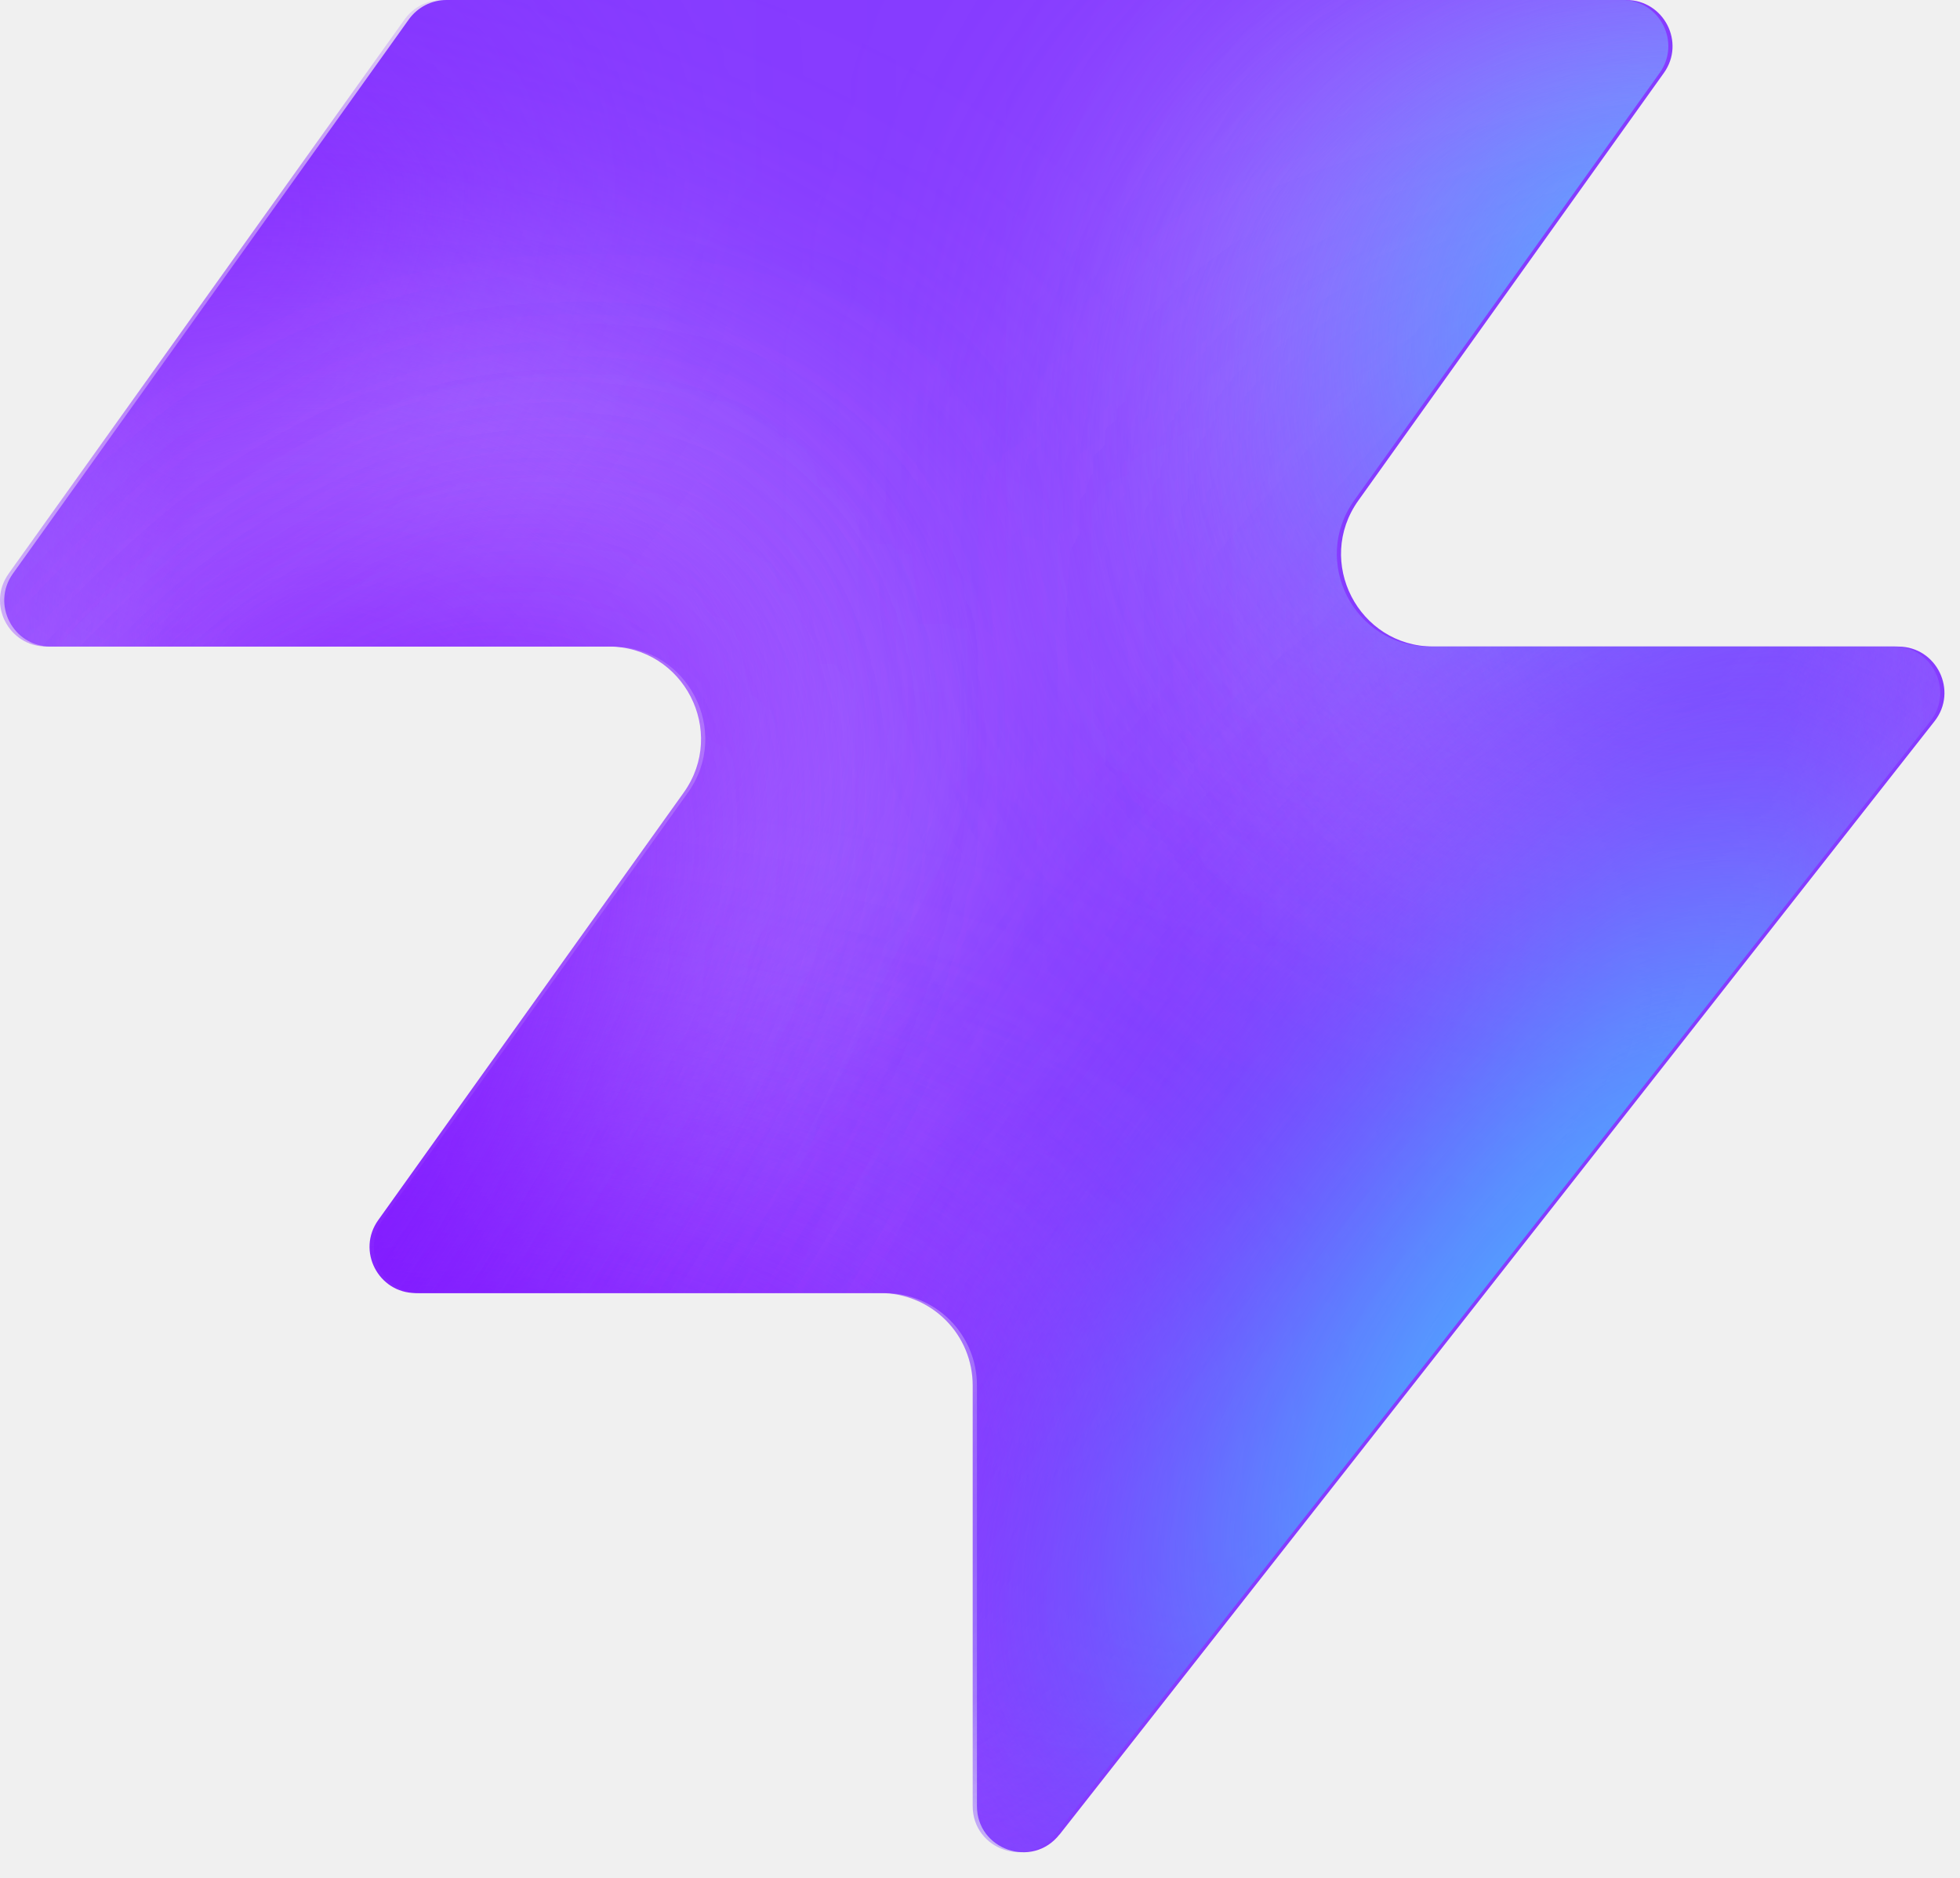
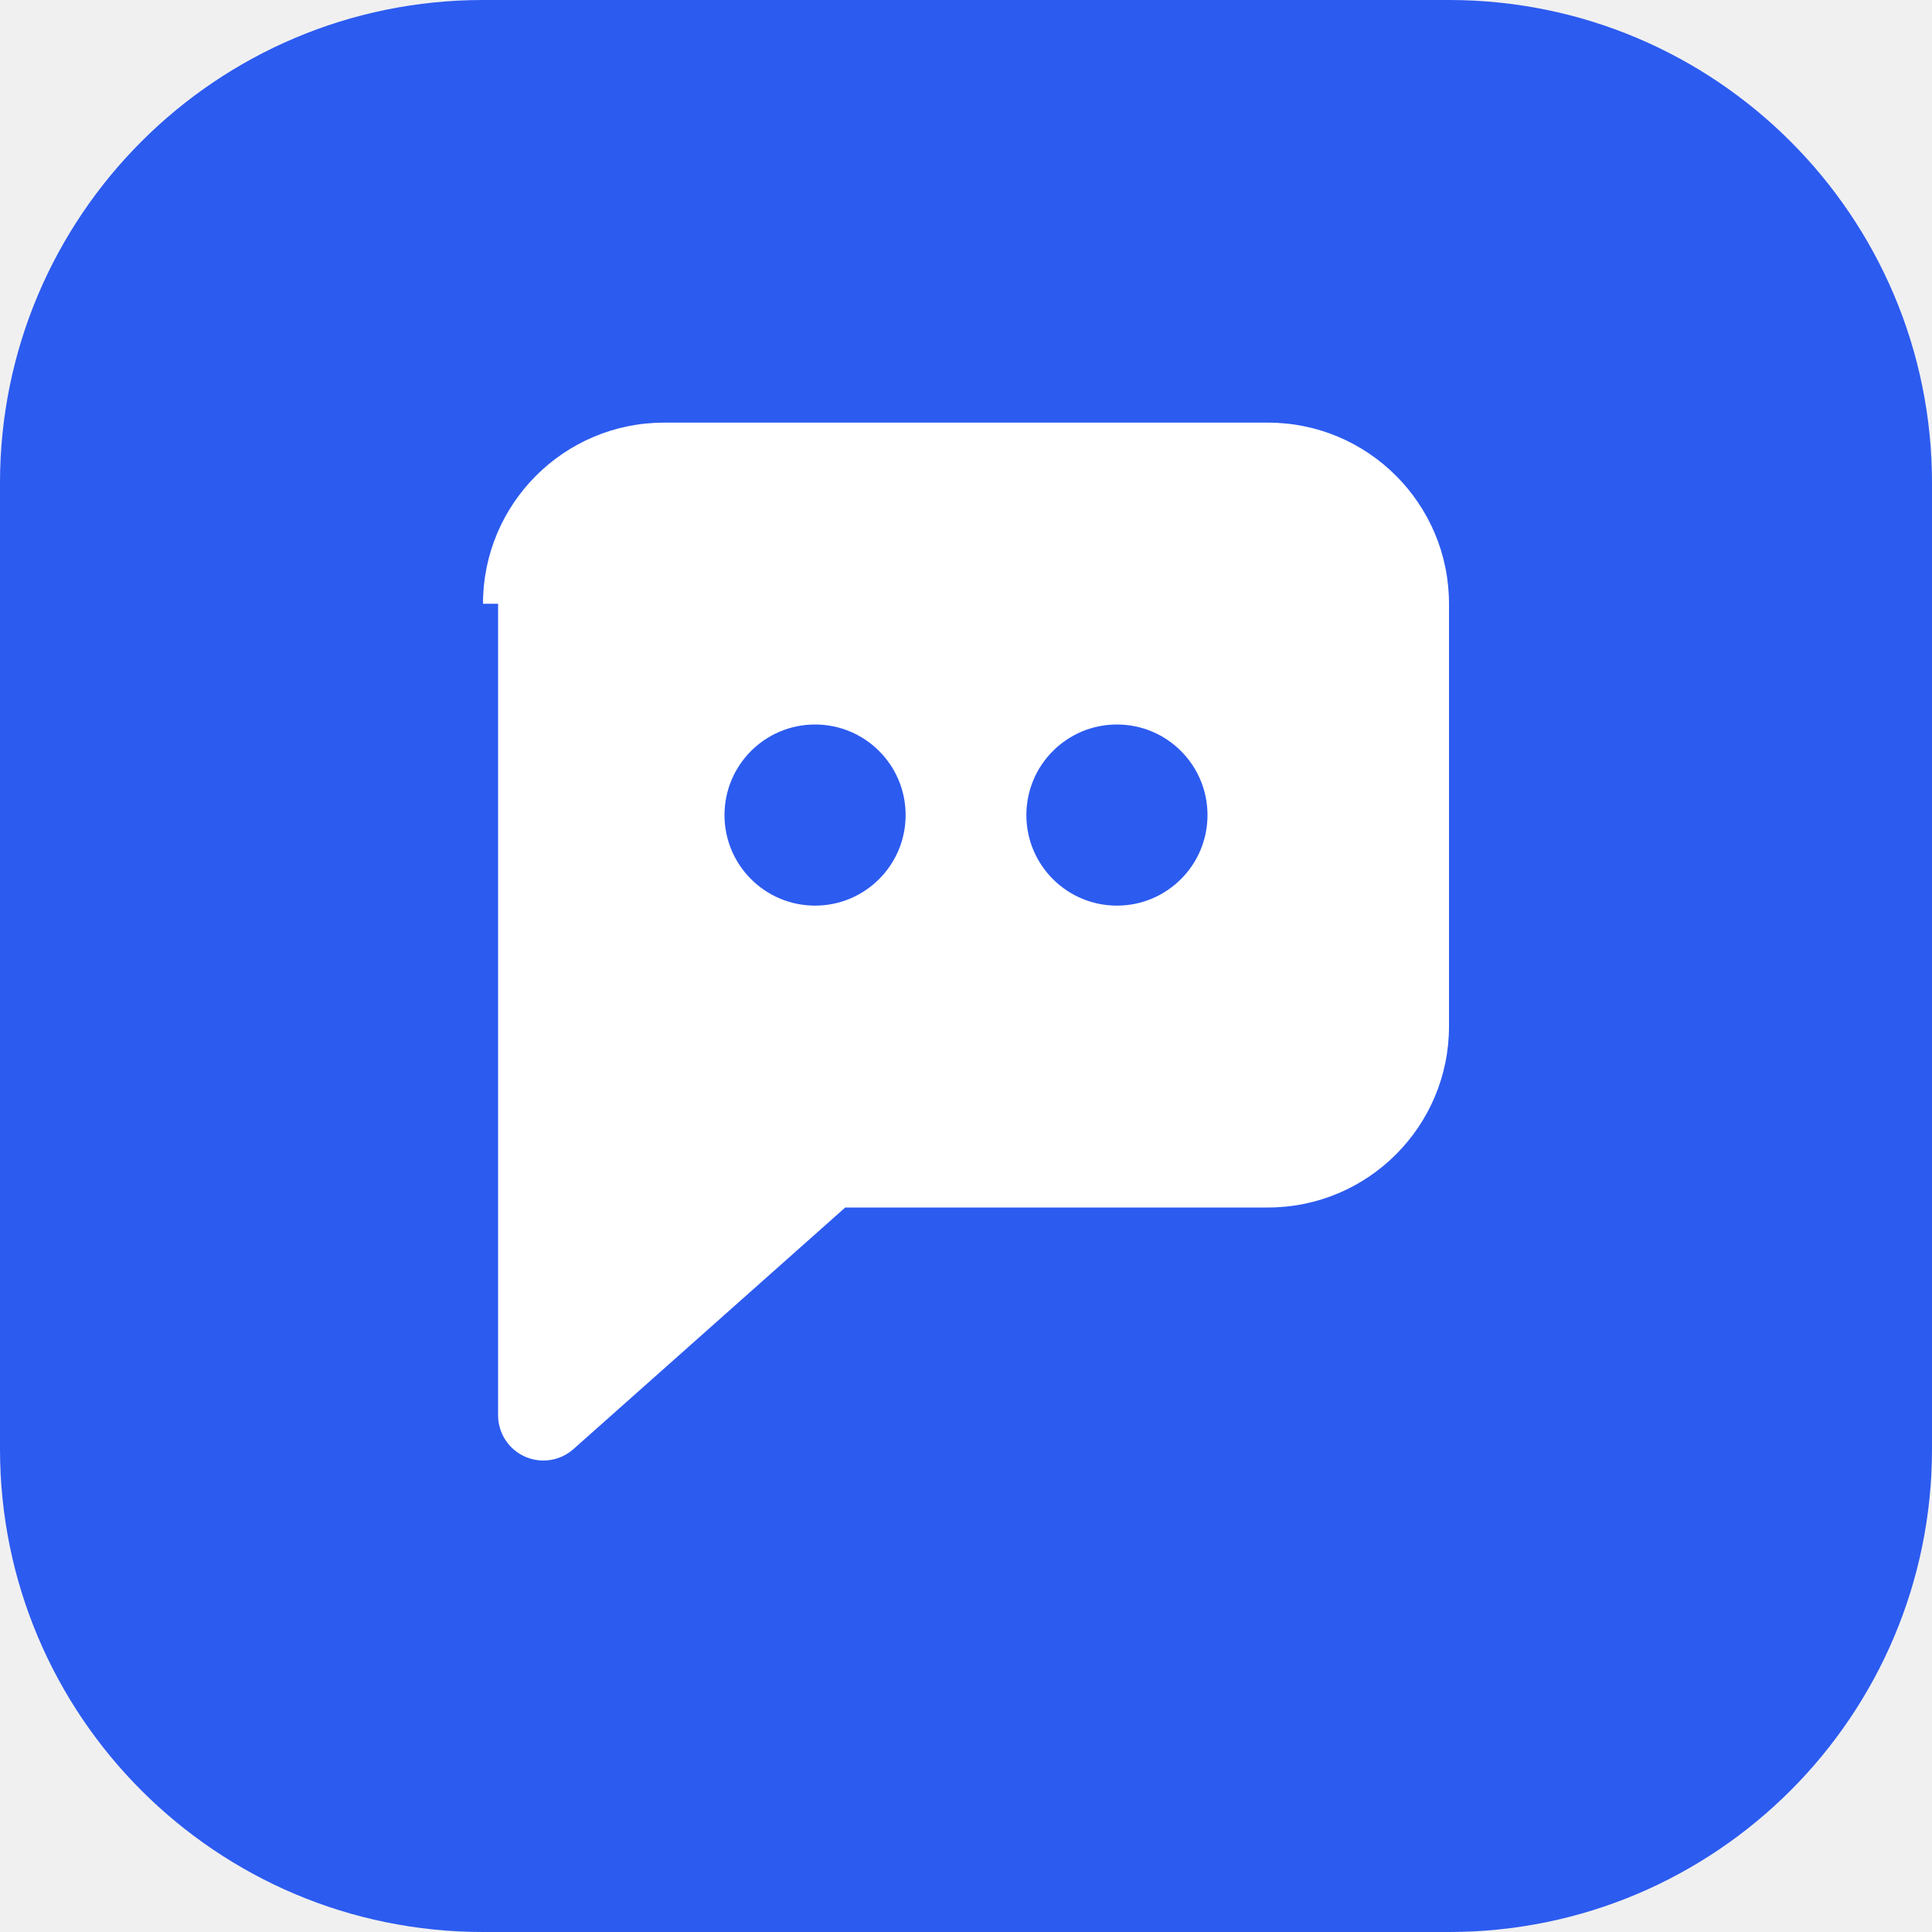
- <svg xmlns="http://www.w3.org/2000/svg" width="48" height="46" fill="none" viewBox="0 0 48 46">
-   <path fill="#863bff" d="M25.946 44.938c-.664.845-2.021.375-2.021-.698V33.937a2.26 2.26 0 0 0-2.262-2.262H10.287c-.92 0-1.456-1.04-.92-1.788l7.48-10.471c1.07-1.497 0-3.578-1.842-3.578H1.237c-.92 0-1.456-1.04-.92-1.788L10.013.474c.214-.297.556-.474.92-.474h28.894c.92 0 1.456 1.04.92 1.788l-7.48 10.471c-1.07 1.498 0 3.579 1.842 3.579h11.377c.943 0 1.473 1.088.89 1.83L25.947 44.94z" style="fill:#863bff;fill:color(display-p3 .525 .23 1);fill-opacity:1" />
-   <mask id="a" width="48" height="46" x="0" y="0" maskUnits="userSpaceOnUse" style="mask-type:alpha">
-     <path fill="#000" d="M25.842 44.938c-.664.844-2.021.375-2.021-.698V33.937a2.26 2.26 0 0 0-2.262-2.262H10.183c-.92 0-1.456-1.04-.92-1.788l7.48-10.471c1.07-1.498 0-3.579-1.842-3.579H1.133c-.92 0-1.456-1.04-.92-1.787L9.91.473c.214-.297.556-.474.92-.474h28.894c.92 0 1.456 1.04.92 1.788l-7.48 10.471c-1.07 1.498 0 3.578 1.842 3.578h11.377c.943 0 1.473 1.088.89 1.832L25.843 44.94z" style="fill:#000;fill-opacity:1" />
-   </mask>
-   <g mask="url(#a)">
-     <g filter="url(#b)">
-       <ellipse cx="5.508" cy="14.704" fill="#ede6ff" rx="5.508" ry="14.704" style="fill:#ede6ff;fill:color(display-p3 .927 .903 1);fill-opacity:1" transform="matrix(.00324 1 1 -.00324 -4.47 31.516)" />
-     </g>
-     <g filter="url(#c)">
-       <ellipse cx="10.399" cy="29.851" fill="#ede6ff" rx="10.399" ry="29.851" style="fill:#ede6ff;fill:color(display-p3 .927 .903 1);fill-opacity:1" transform="matrix(.00324 1 1 -.00324 -39.328 7.883)" />
-     </g>
-     <g filter="url(#d)">
-       <ellipse cx="5.508" cy="30.487" fill="#7e14ff" rx="5.508" ry="30.487" style="fill:#7e14ff;fill:color(display-p3 .492 .077 1);fill-opacity:1" transform="rotate(89.814 -25.913 -14.639)scale(1 -1)" />
-     </g>
-     <g filter="url(#e)">
-       <ellipse cx="5.508" cy="30.599" fill="#7e14ff" rx="5.508" ry="30.599" style="fill:#7e14ff;fill:color(display-p3 .492 .077 1);fill-opacity:1" transform="rotate(89.814 -32.644 -3.334)scale(1 -1)" />
-     </g>
-     <g filter="url(#f)">
-       <ellipse cx="5.508" cy="30.599" fill="#7e14ff" rx="5.508" ry="30.599" style="fill:#7e14ff;fill:color(display-p3 .492 .077 1);fill-opacity:1" transform="matrix(.00324 1 1 -.00324 -34.34 30.47)" />
-     </g>
-     <g filter="url(#g)">
-       <ellipse cx="14.072" cy="22.078" fill="#ede6ff" rx="14.072" ry="22.078" style="fill:#ede6ff;fill:color(display-p3 .927 .903 1);fill-opacity:1" transform="rotate(93.35 24.506 48.493)scale(-1 1)" />
-     </g>
-     <g filter="url(#h)">
-       <ellipse cx="3.47" cy="21.501" fill="#7e14ff" rx="3.47" ry="21.501" style="fill:#7e14ff;fill:color(display-p3 .492 .077 1);fill-opacity:1" transform="rotate(89.009 28.708 47.59)scale(-1 1)" />
-     </g>
-     <g filter="url(#i)">
-       <ellipse cx="3.47" cy="21.501" fill="#7e14ff" rx="3.47" ry="21.501" style="fill:#7e14ff;fill:color(display-p3 .492 .077 1);fill-opacity:1" transform="rotate(89.009 28.708 47.59)scale(-1 1)" />
-     </g>
-     <g filter="url(#j)">
-       <ellipse cx=".387" cy="8.972" fill="#7e14ff" rx="4.407" ry="29.108" style="fill:#7e14ff;fill:color(display-p3 .492 .077 1);fill-opacity:1" transform="rotate(39.51 .387 8.972)" />
-     </g>
-     <g filter="url(#k)">
-       <ellipse cx="47.523" cy="-6.092" fill="#7e14ff" rx="4.407" ry="29.108" style="fill:#7e14ff;fill:color(display-p3 .492 .077 1);fill-opacity:1" transform="rotate(37.892 47.523 -6.092)" />
-     </g>
-     <g filter="url(#l)">
-       <ellipse cx="41.412" cy="6.333" fill="#47bfff" rx="5.971" ry="9.665" style="fill:#47bfff;fill:color(display-p3 .28 .748 1);fill-opacity:1" transform="rotate(37.892 41.412 6.333)" />
-     </g>
-     <g filter="url(#m)">
-       <ellipse cx="-1.879" cy="38.332" fill="#7e14ff" rx="4.407" ry="29.108" style="fill:#7e14ff;fill:color(display-p3 .492 .077 1);fill-opacity:1" transform="rotate(37.892 -1.88 38.332)" />
-     </g>
-     <g filter="url(#n)">
-       <ellipse cx="-1.879" cy="38.332" fill="#7e14ff" rx="4.407" ry="29.108" style="fill:#7e14ff;fill:color(display-p3 .492 .077 1);fill-opacity:1" transform="rotate(37.892 -1.88 38.332)" />
-     </g>
-     <g filter="url(#o)">
-       <ellipse cx="35.651" cy="29.907" fill="#7e14ff" rx="4.407" ry="29.108" style="fill:#7e14ff;fill:color(display-p3 .492 .077 1);fill-opacity:1" transform="rotate(37.892 35.651 29.907)" />
-     </g>
-     <g filter="url(#p)">
-       <ellipse cx="38.418" cy="32.4" fill="#47bfff" rx="5.971" ry="15.297" style="fill:#47bfff;fill:color(display-p3 .28 .748 1);fill-opacity:1" transform="rotate(37.892 38.418 32.4)" />
-     </g>
-   </g>
-   <defs>
-     <filter id="b" width="60.045" height="41.654" x="-19.77" y="16.149" color-interpolation-filters="sRGB" filterUnits="userSpaceOnUse">
-       <feFlood flood-opacity="0" result="BackgroundImageFix" />
-       <feBlend in="SourceGraphic" in2="BackgroundImageFix" result="shape" />
-       <feGaussianBlur result="effect1_foregroundBlur_2002_17158" stdDeviation="7.659" />
-     </filter>
-     <filter id="c" width="90.34" height="51.437" x="-54.613" y="-7.533" color-interpolation-filters="sRGB" filterUnits="userSpaceOnUse">
-       <feFlood flood-opacity="0" result="BackgroundImageFix" />
-       <feBlend in="SourceGraphic" in2="BackgroundImageFix" result="shape" />
-       <feGaussianBlur result="effect1_foregroundBlur_2002_17158" stdDeviation="7.659" />
-     </filter>
-     <filter id="d" width="79.355" height="29.4" x="-49.64" y="2.03" color-interpolation-filters="sRGB" filterUnits="userSpaceOnUse">
-       <feFlood flood-opacity="0" result="BackgroundImageFix" />
-       <feBlend in="SourceGraphic" in2="BackgroundImageFix" result="shape" />
-       <feGaussianBlur result="effect1_foregroundBlur_2002_17158" stdDeviation="4.596" />
-     </filter>
-     <filter id="e" width="79.579" height="29.4" x="-45.045" y="20.029" color-interpolation-filters="sRGB" filterUnits="userSpaceOnUse">
-       <feFlood flood-opacity="0" result="BackgroundImageFix" />
-       <feBlend in="SourceGraphic" in2="BackgroundImageFix" result="shape" />
-       <feGaussianBlur result="effect1_foregroundBlur_2002_17158" stdDeviation="4.596" />
-     </filter>
-     <filter id="f" width="79.579" height="29.4" x="-43.513" y="21.178" color-interpolation-filters="sRGB" filterUnits="userSpaceOnUse">
-       <feFlood flood-opacity="0" result="BackgroundImageFix" />
-       <feBlend in="SourceGraphic" in2="BackgroundImageFix" result="shape" />
-       <feGaussianBlur result="effect1_foregroundBlur_2002_17158" stdDeviation="4.596" />
-     </filter>
-     <filter id="g" width="74.749" height="58.852" x="15.756" y="-17.901" color-interpolation-filters="sRGB" filterUnits="userSpaceOnUse">
-       <feFlood flood-opacity="0" result="BackgroundImageFix" />
-       <feBlend in="SourceGraphic" in2="BackgroundImageFix" result="shape" />
-       <feGaussianBlur result="effect1_foregroundBlur_2002_17158" stdDeviation="7.659" />
-     </filter>
-     <filter id="h" width="61.377" height="25.362" x="23.548" y="2.284" color-interpolation-filters="sRGB" filterUnits="userSpaceOnUse">
-       <feFlood flood-opacity="0" result="BackgroundImageFix" />
-       <feBlend in="SourceGraphic" in2="BackgroundImageFix" result="shape" />
-       <feGaussianBlur result="effect1_foregroundBlur_2002_17158" stdDeviation="4.596" />
-     </filter>
-     <filter id="i" width="61.377" height="25.362" x="23.548" y="2.284" color-interpolation-filters="sRGB" filterUnits="userSpaceOnUse">
-       <feFlood flood-opacity="0" result="BackgroundImageFix" />
-       <feBlend in="SourceGraphic" in2="BackgroundImageFix" result="shape" />
-       <feGaussianBlur result="effect1_foregroundBlur_2002_17158" stdDeviation="4.596" />
-     </filter>
-     <filter id="j" width="56.045" height="63.649" x="-27.636" y="-22.853" color-interpolation-filters="sRGB" filterUnits="userSpaceOnUse">
-       <feFlood flood-opacity="0" result="BackgroundImageFix" />
-       <feBlend in="SourceGraphic" in2="BackgroundImageFix" result="shape" />
-       <feGaussianBlur result="effect1_foregroundBlur_2002_17158" stdDeviation="4.596" />
-     </filter>
-     <filter id="k" width="54.814" height="64.646" x="20.116" y="-38.415" color-interpolation-filters="sRGB" filterUnits="userSpaceOnUse">
-       <feFlood flood-opacity="0" result="BackgroundImageFix" />
-       <feBlend in="SourceGraphic" in2="BackgroundImageFix" result="shape" />
-       <feGaussianBlur result="effect1_foregroundBlur_2002_17158" stdDeviation="4.596" />
-     </filter>
-     <filter id="l" width="33.541" height="35.313" x="24.641" y="-11.323" color-interpolation-filters="sRGB" filterUnits="userSpaceOnUse">
-       <feFlood flood-opacity="0" result="BackgroundImageFix" />
-       <feBlend in="SourceGraphic" in2="BackgroundImageFix" result="shape" />
-       <feGaussianBlur result="effect1_foregroundBlur_2002_17158" stdDeviation="4.596" />
-     </filter>
-     <filter id="m" width="54.814" height="64.646" x="-29.286" y="6.009" color-interpolation-filters="sRGB" filterUnits="userSpaceOnUse">
-       <feFlood flood-opacity="0" result="BackgroundImageFix" />
-       <feBlend in="SourceGraphic" in2="BackgroundImageFix" result="shape" />
-       <feGaussianBlur result="effect1_foregroundBlur_2002_17158" stdDeviation="4.596" />
-     </filter>
-     <filter id="n" width="54.814" height="64.646" x="-29.286" y="6.009" color-interpolation-filters="sRGB" filterUnits="userSpaceOnUse">
-       <feFlood flood-opacity="0" result="BackgroundImageFix" />
-       <feBlend in="SourceGraphic" in2="BackgroundImageFix" result="shape" />
-       <feGaussianBlur result="effect1_foregroundBlur_2002_17158" stdDeviation="4.596" />
-     </filter>
-     <filter id="o" width="54.814" height="64.646" x="8.244" y="-2.416" color-interpolation-filters="sRGB" filterUnits="userSpaceOnUse">
-       <feFlood flood-opacity="0" result="BackgroundImageFix" />
-       <feBlend in="SourceGraphic" in2="BackgroundImageFix" result="shape" />
-       <feGaussianBlur result="effect1_foregroundBlur_2002_17158" stdDeviation="4.596" />
-     </filter>
-     <filter id="p" width="39.409" height="43.623" x="18.713" y="10.588" color-interpolation-filters="sRGB" filterUnits="userSpaceOnUse">
-       <feFlood flood-opacity="0" result="BackgroundImageFix" />
-       <feBlend in="SourceGraphic" in2="BackgroundImageFix" result="shape" />
-       <feGaussianBlur result="effect1_foregroundBlur_2002_17158" stdDeviation="4.596" />
-     </filter>
-   </defs>
+ <svg xmlns="http://www.w3.org/2000/svg" width="64" height="64" viewBox="0 0 64 64">
+   <rect width="64" height="64" rx="16" fill="#2C5BF0" />
+   <path d="M16 20a6 6 0 0 1 6-6h20a6 6 0 0 1 6 6v14a6 6 0 0 1-6 6H28l-9 8a1.5 1.5 0 0 1-2.5-1.1V20z" fill="#fff" />
+   <circle cx="27" cy="27" r="3" fill="#2C5BF0" />
+   <circle cx="37" cy="27" r="3" fill="#2C5BF0" />
</svg>
